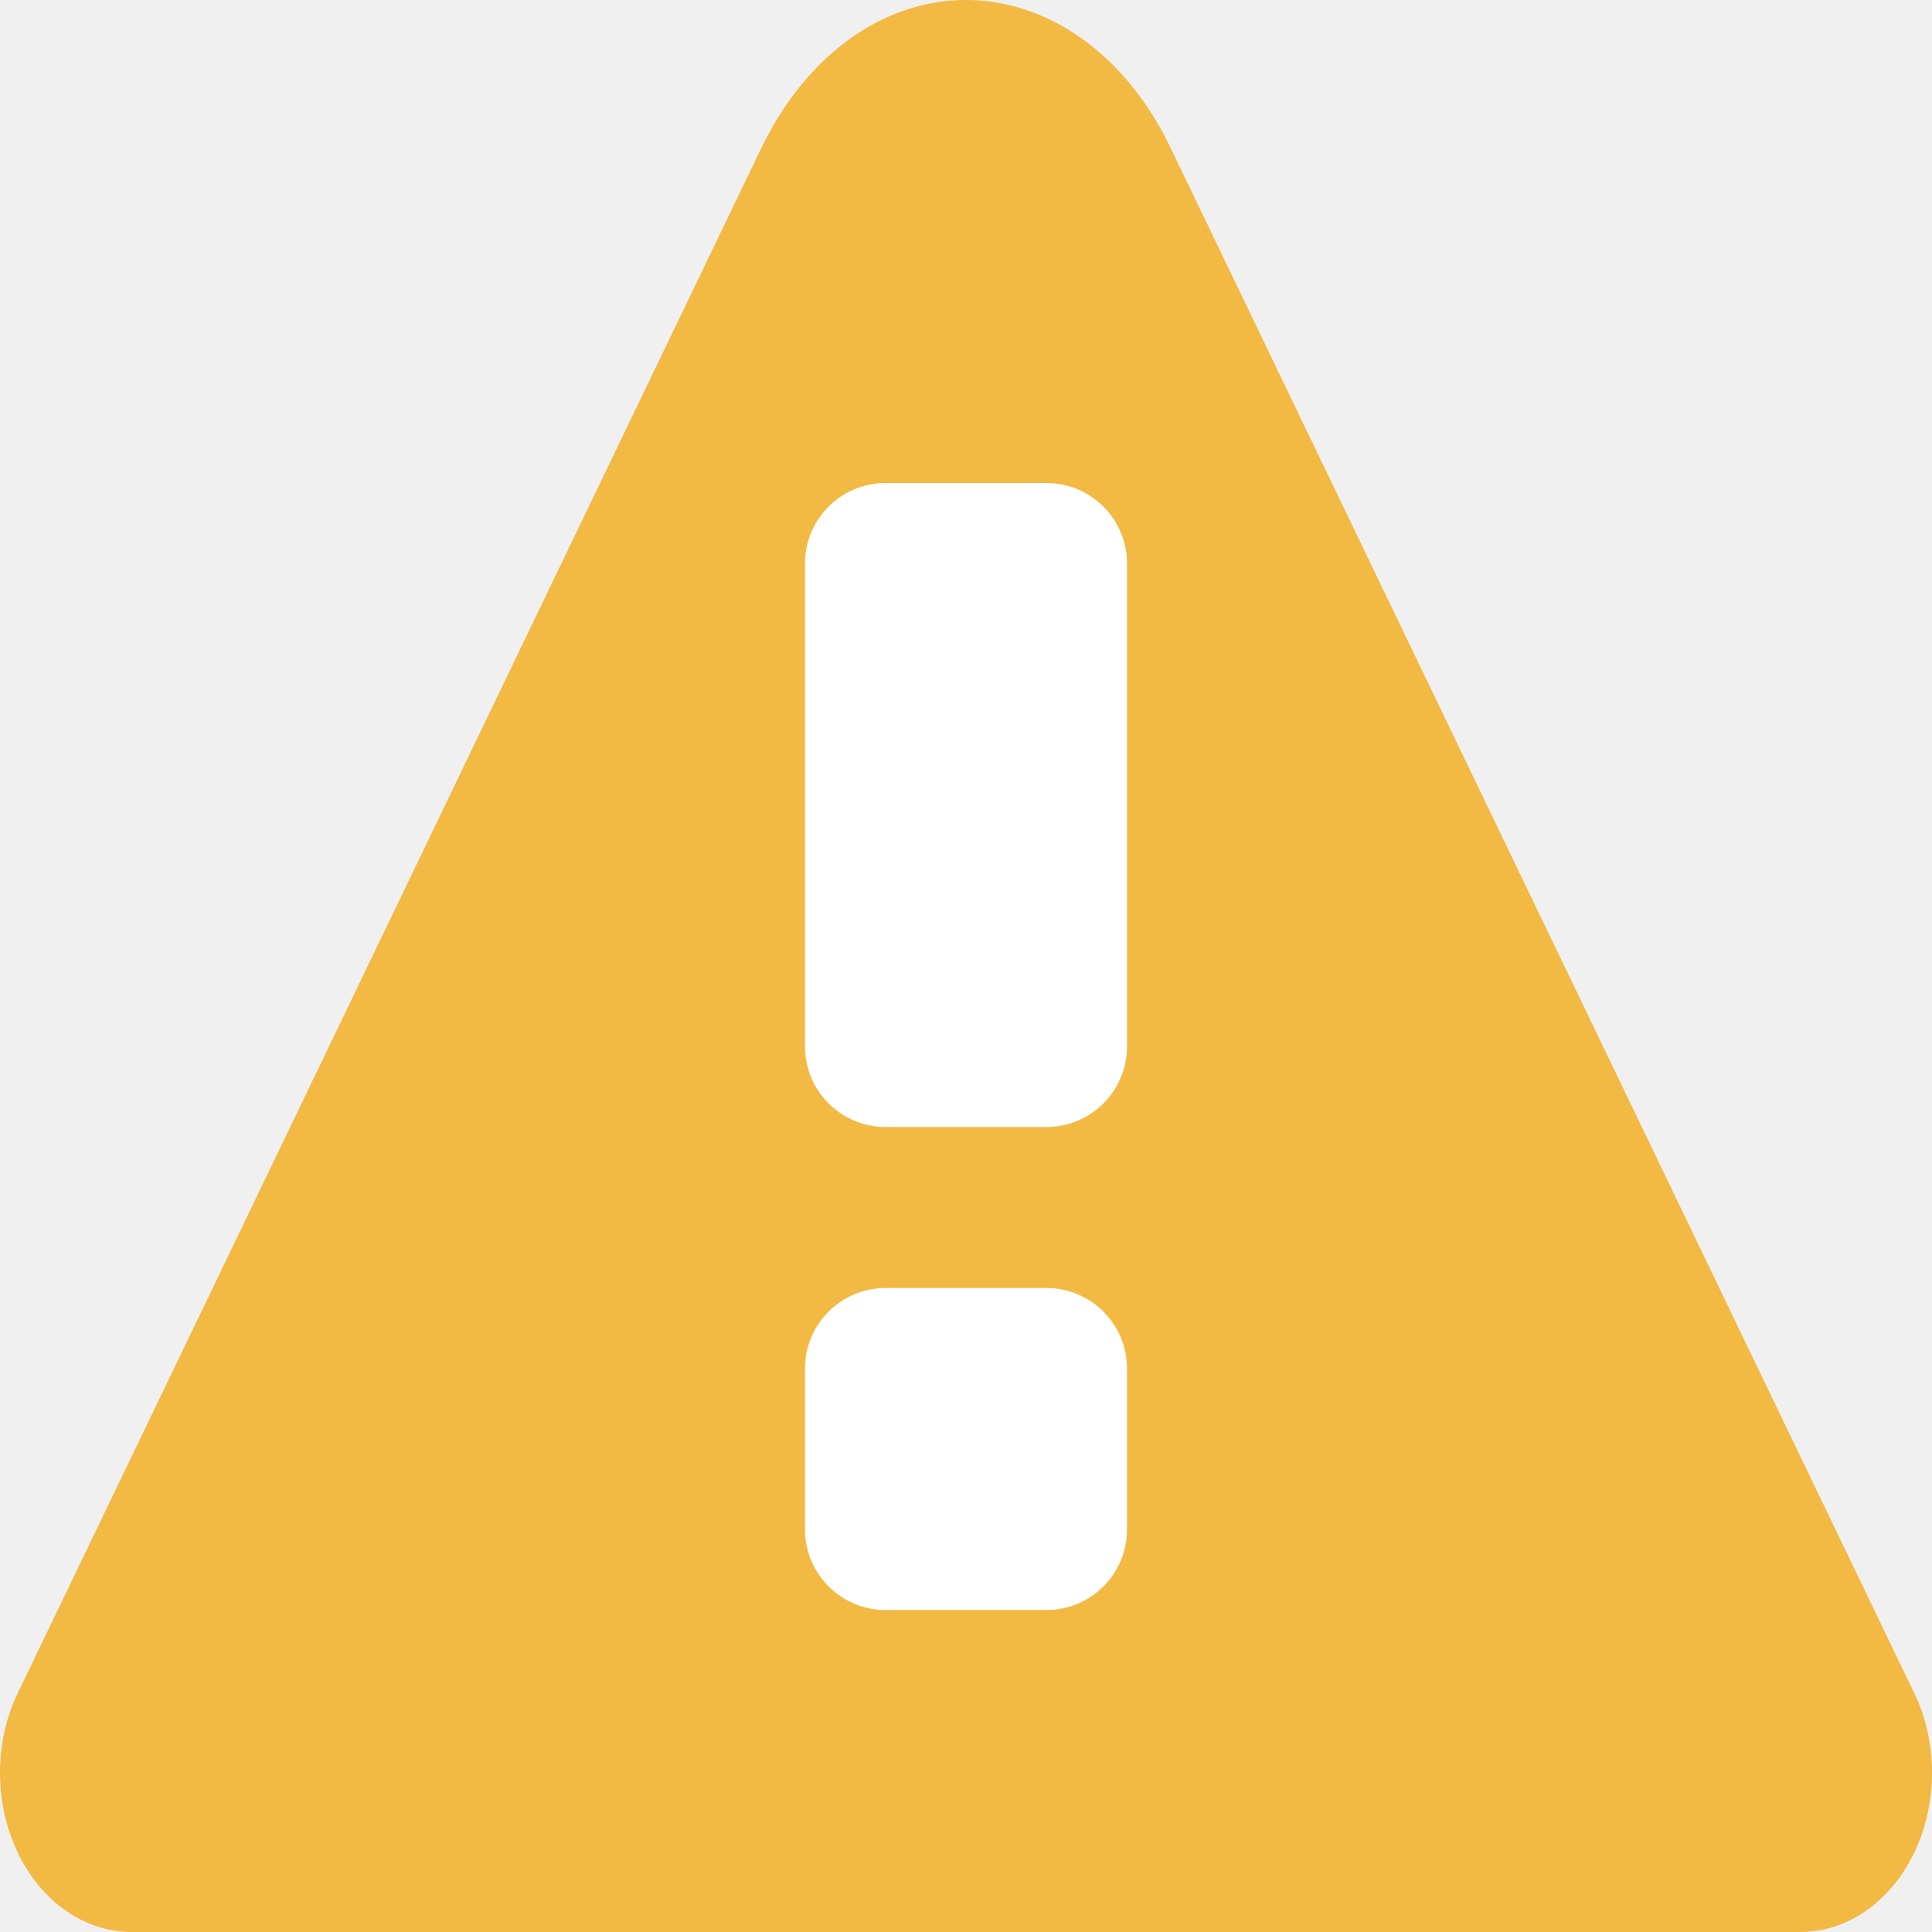
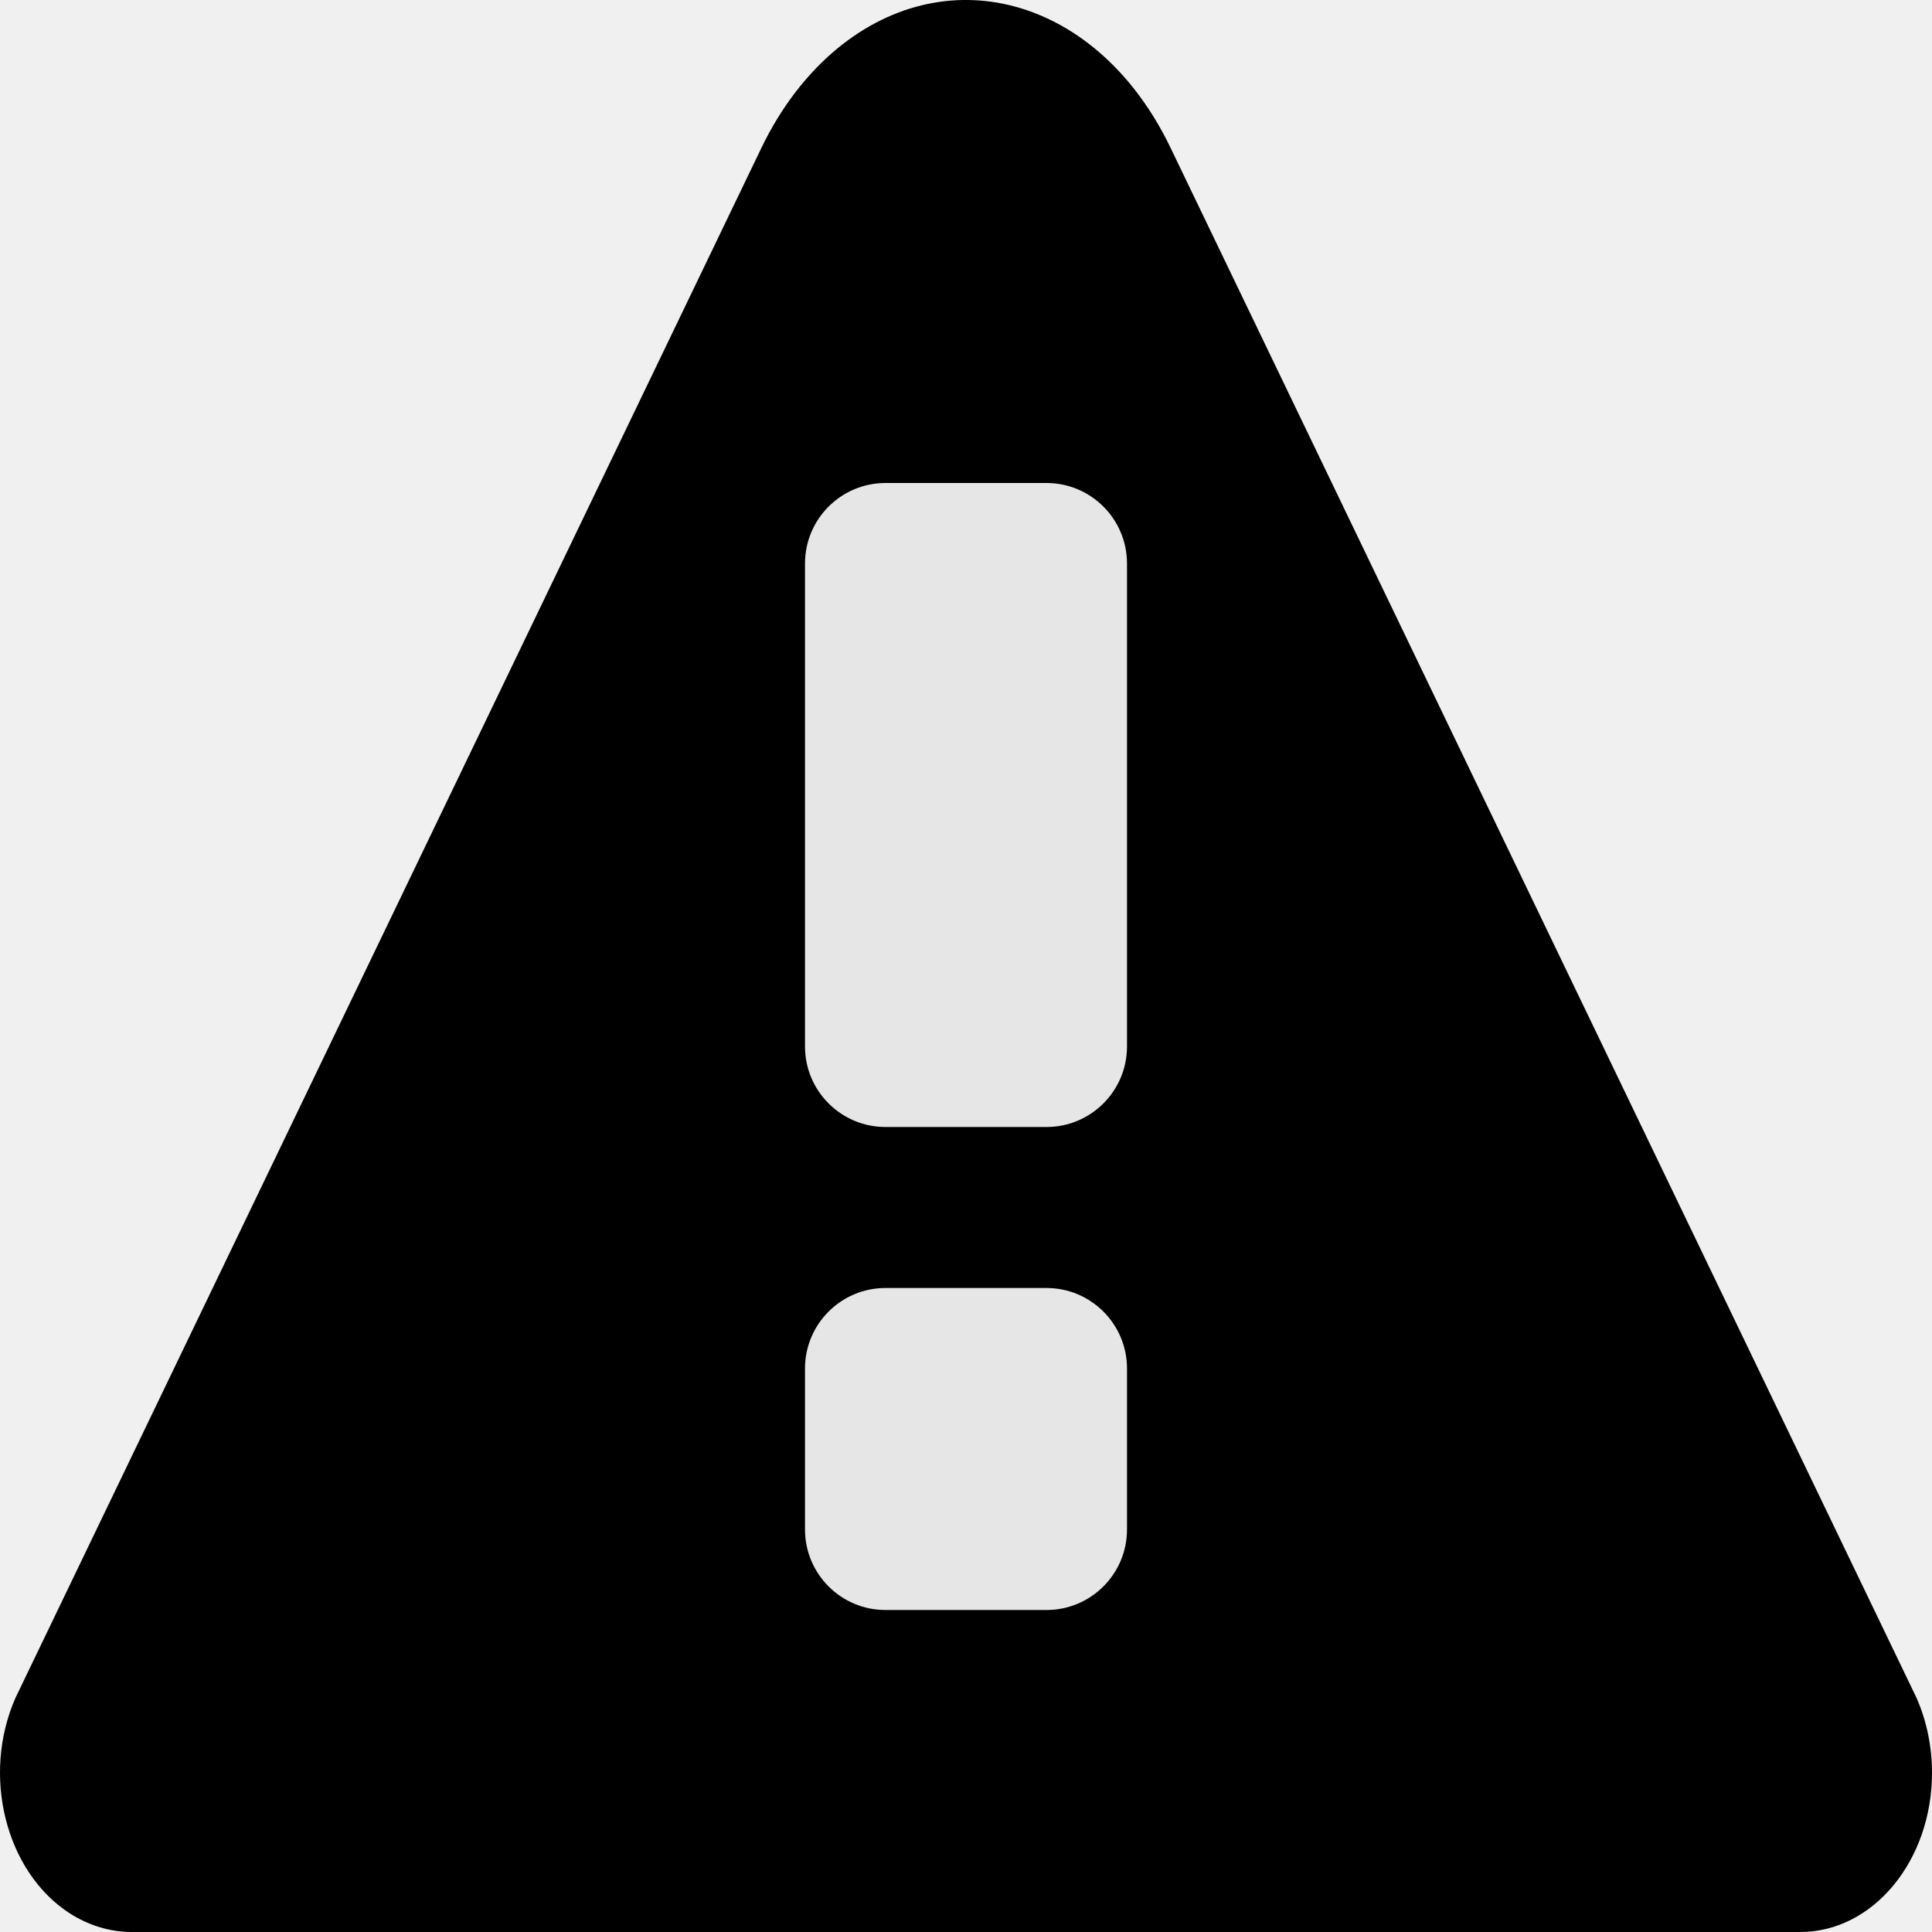
<svg xmlns="http://www.w3.org/2000/svg" width="12px" height="12px" viewBox="0 0 12 12" version="1.1">
-   <path class="fill-notice" d="M0.096,10.546 C-0.116,11.028 0.035,11.627 0.433,11.884 C0.552,11.96 0.684,12 0.818,12 L11.182,12 C11.634,12 12,11.557 12,11.011 C12,10.849 11.967,10.689 11.904,10.546 L7.27,0.917 C6.829,0 5.903,-0.275 5.201,0.301 C5.011,0.458 4.85,0.668 4.73,0.917 L0.096,10.546 Z" fill="#F2B230" opacity="0.9" />
-   <path class="fill-notice-fg" d="M6.5,8 C6.776,8 7,8.224 7,8.5 L7,9.5 C7,9.776 6.776,10 6.5,10 L5.5,10 C5.224,10 5,9.776 5,9.5 L5,8.5 C5,8.224 5.224,8 5.5,8 L6.5,8 Z M6.5,3 C6.776,3 7,3.224 7,3.5 L7,6.5 C7,6.776 6.776,7 6.5,7 L5.5,7 C5.224,7 5,6.776 5,6.5 L5,3.5 C5,3.224 5.224,3 5.5,3 L6.5,3 Z" fill="#FFFFFF" />
+   <path d="M0.096,10.546 C-0.116,11.028 0.035,11.627 0.433,11.884 C0.552,11.96 0.684,12 0.818,12 L11.182,12 C11.634,12 12,11.557 12,11.011 C12,10.849 11.967,10.689 11.904,10.546 L7.27,0.917 C6.829,0 5.903,-0.275 5.201,0.301 C5.011,0.458 4.85,0.668 4.73,0.917 L0.096,10.546 Z" fill="#000000" />
+   <path class="fill-notice-fg" d="M6.5,8 C6.776,8 7,8.224 7,8.5 L7,9.5 C7,9.776 6.776,10 6.5,10 L5.5,10 C5.224,10 5,9.776 5,9.5 L5,8.5 C5,8.224 5.224,8 5.5,8 L6.5,8 Z M6.5,3 C6.776,3 7,3.224 7,3.5 L7,6.5 C7,6.776 6.776,7 6.5,7 L5.5,7 C5.224,7 5,6.776 5,6.5 L5,3.5 C5,3.224 5.224,3 5.5,3 L6.5,3 Z" fill="#FFFFFF" opacity="0.9" />
</svg>
